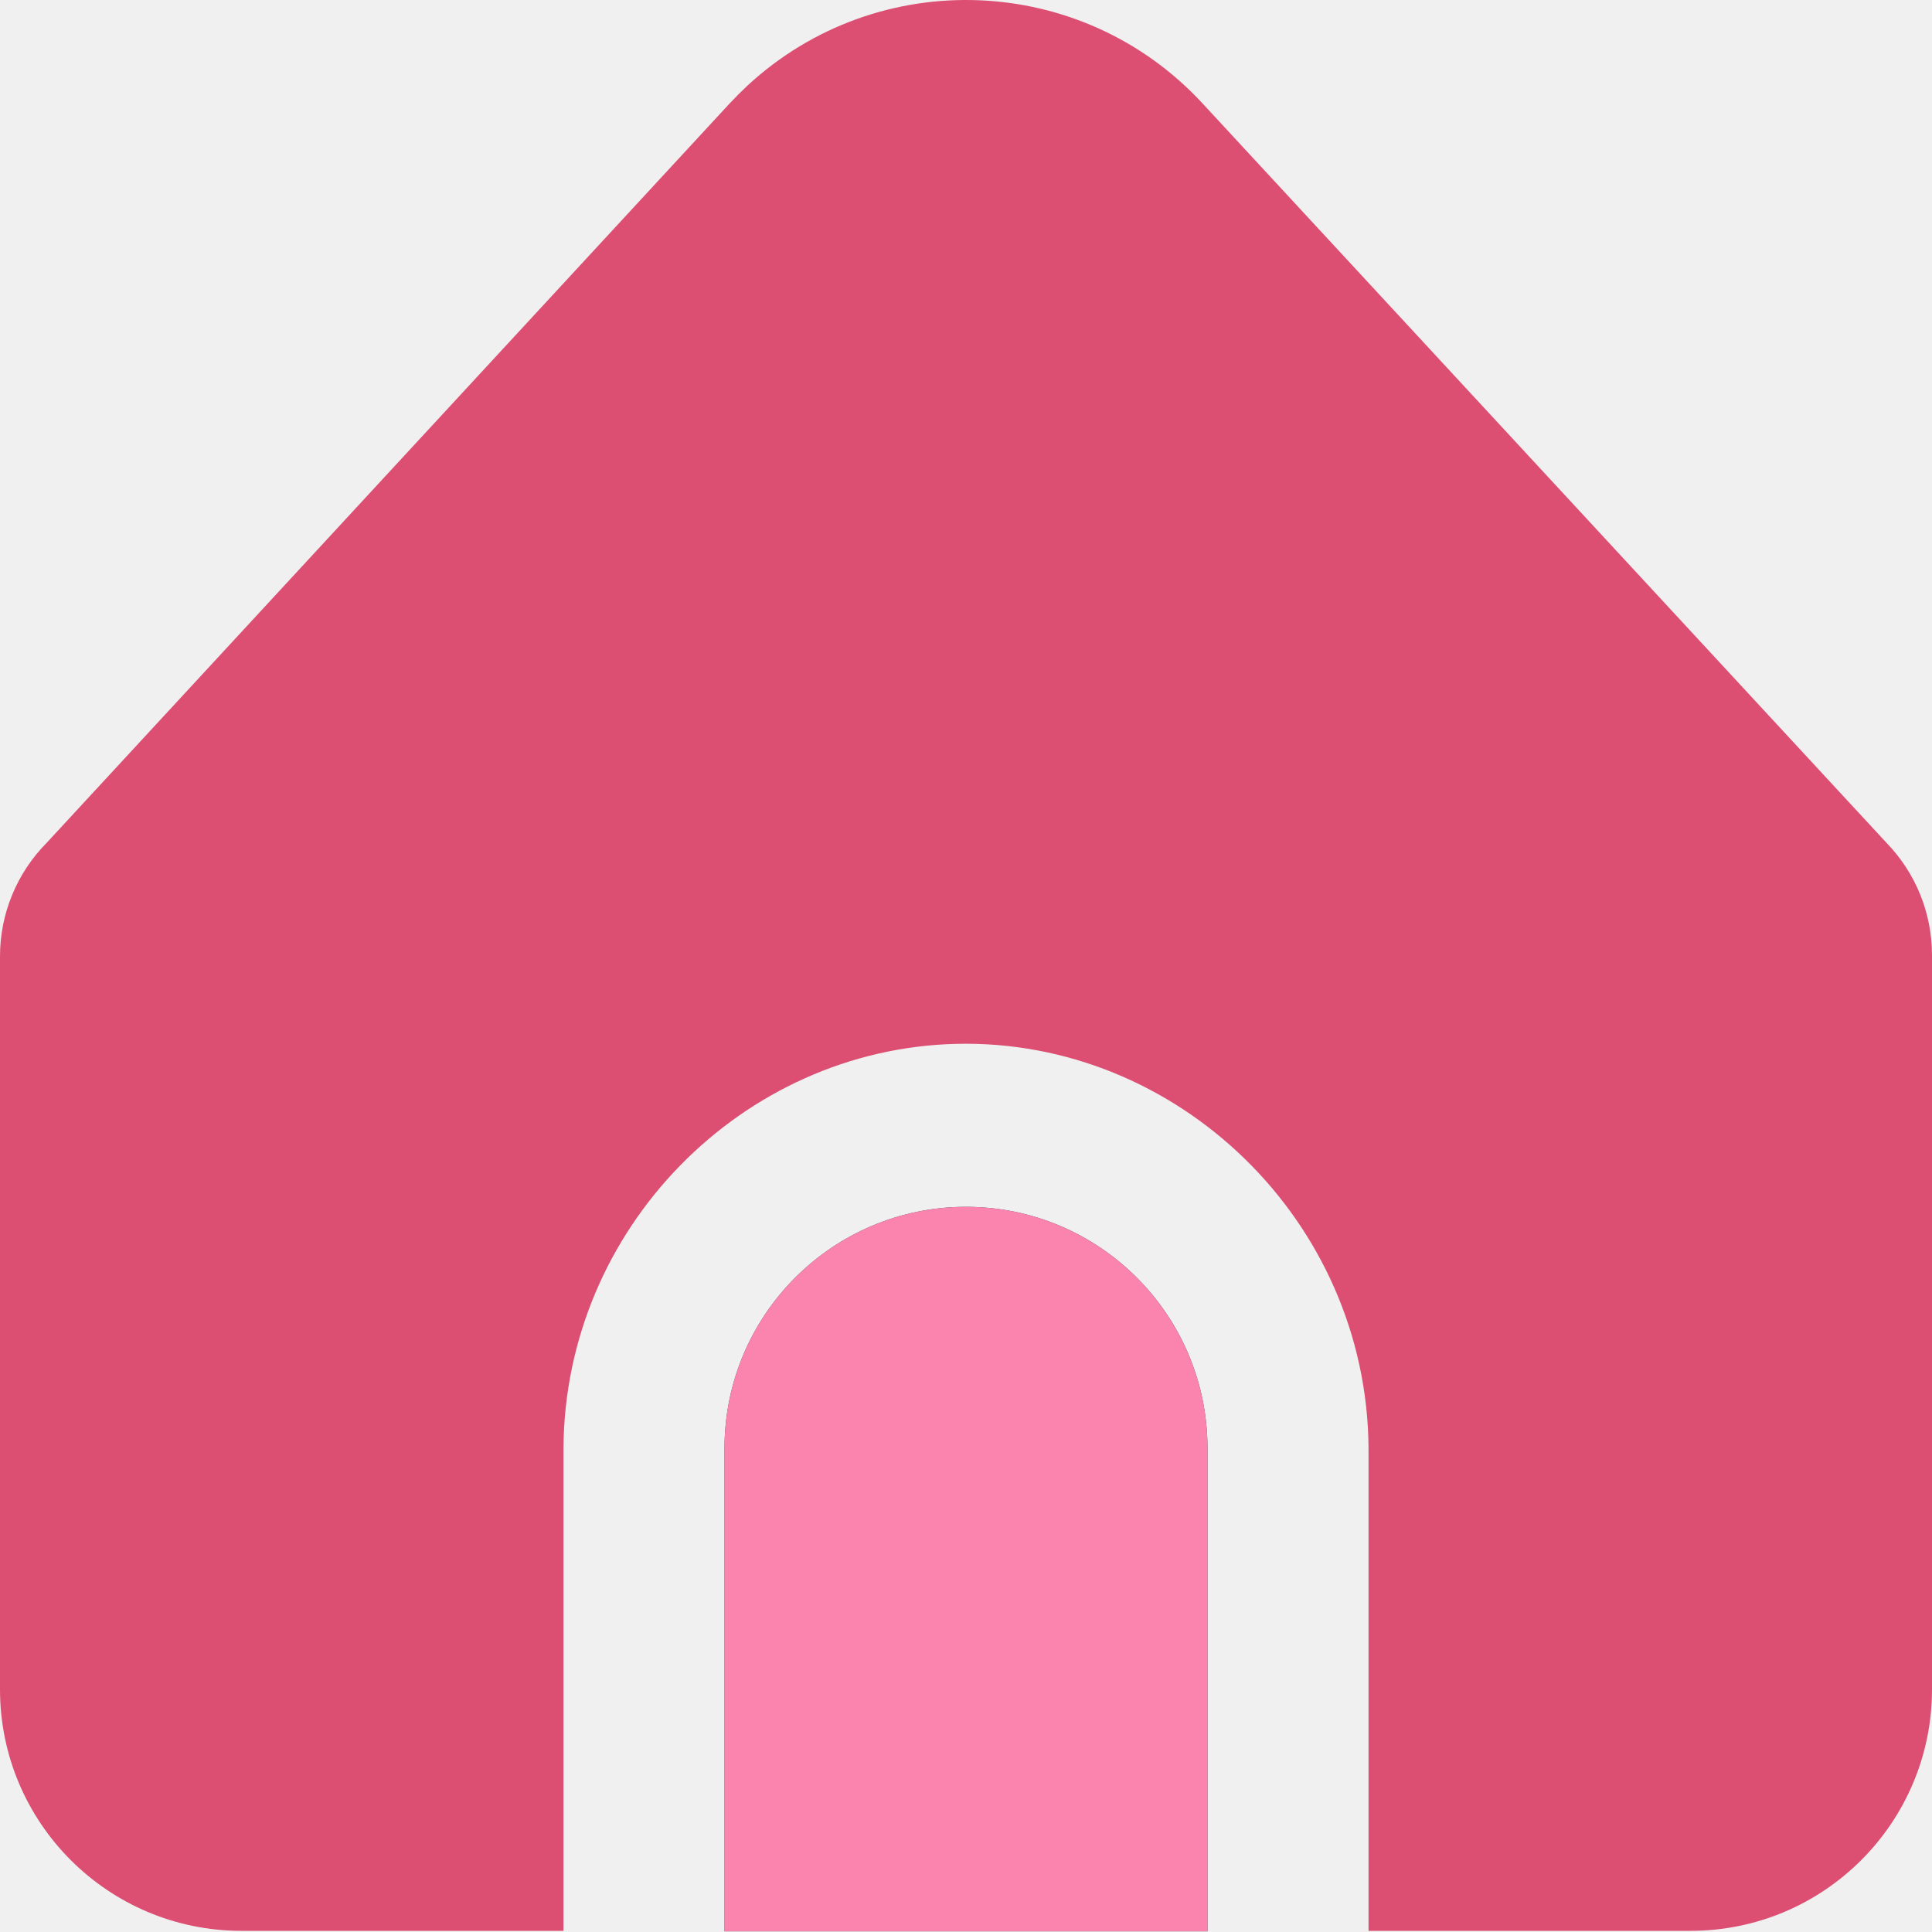
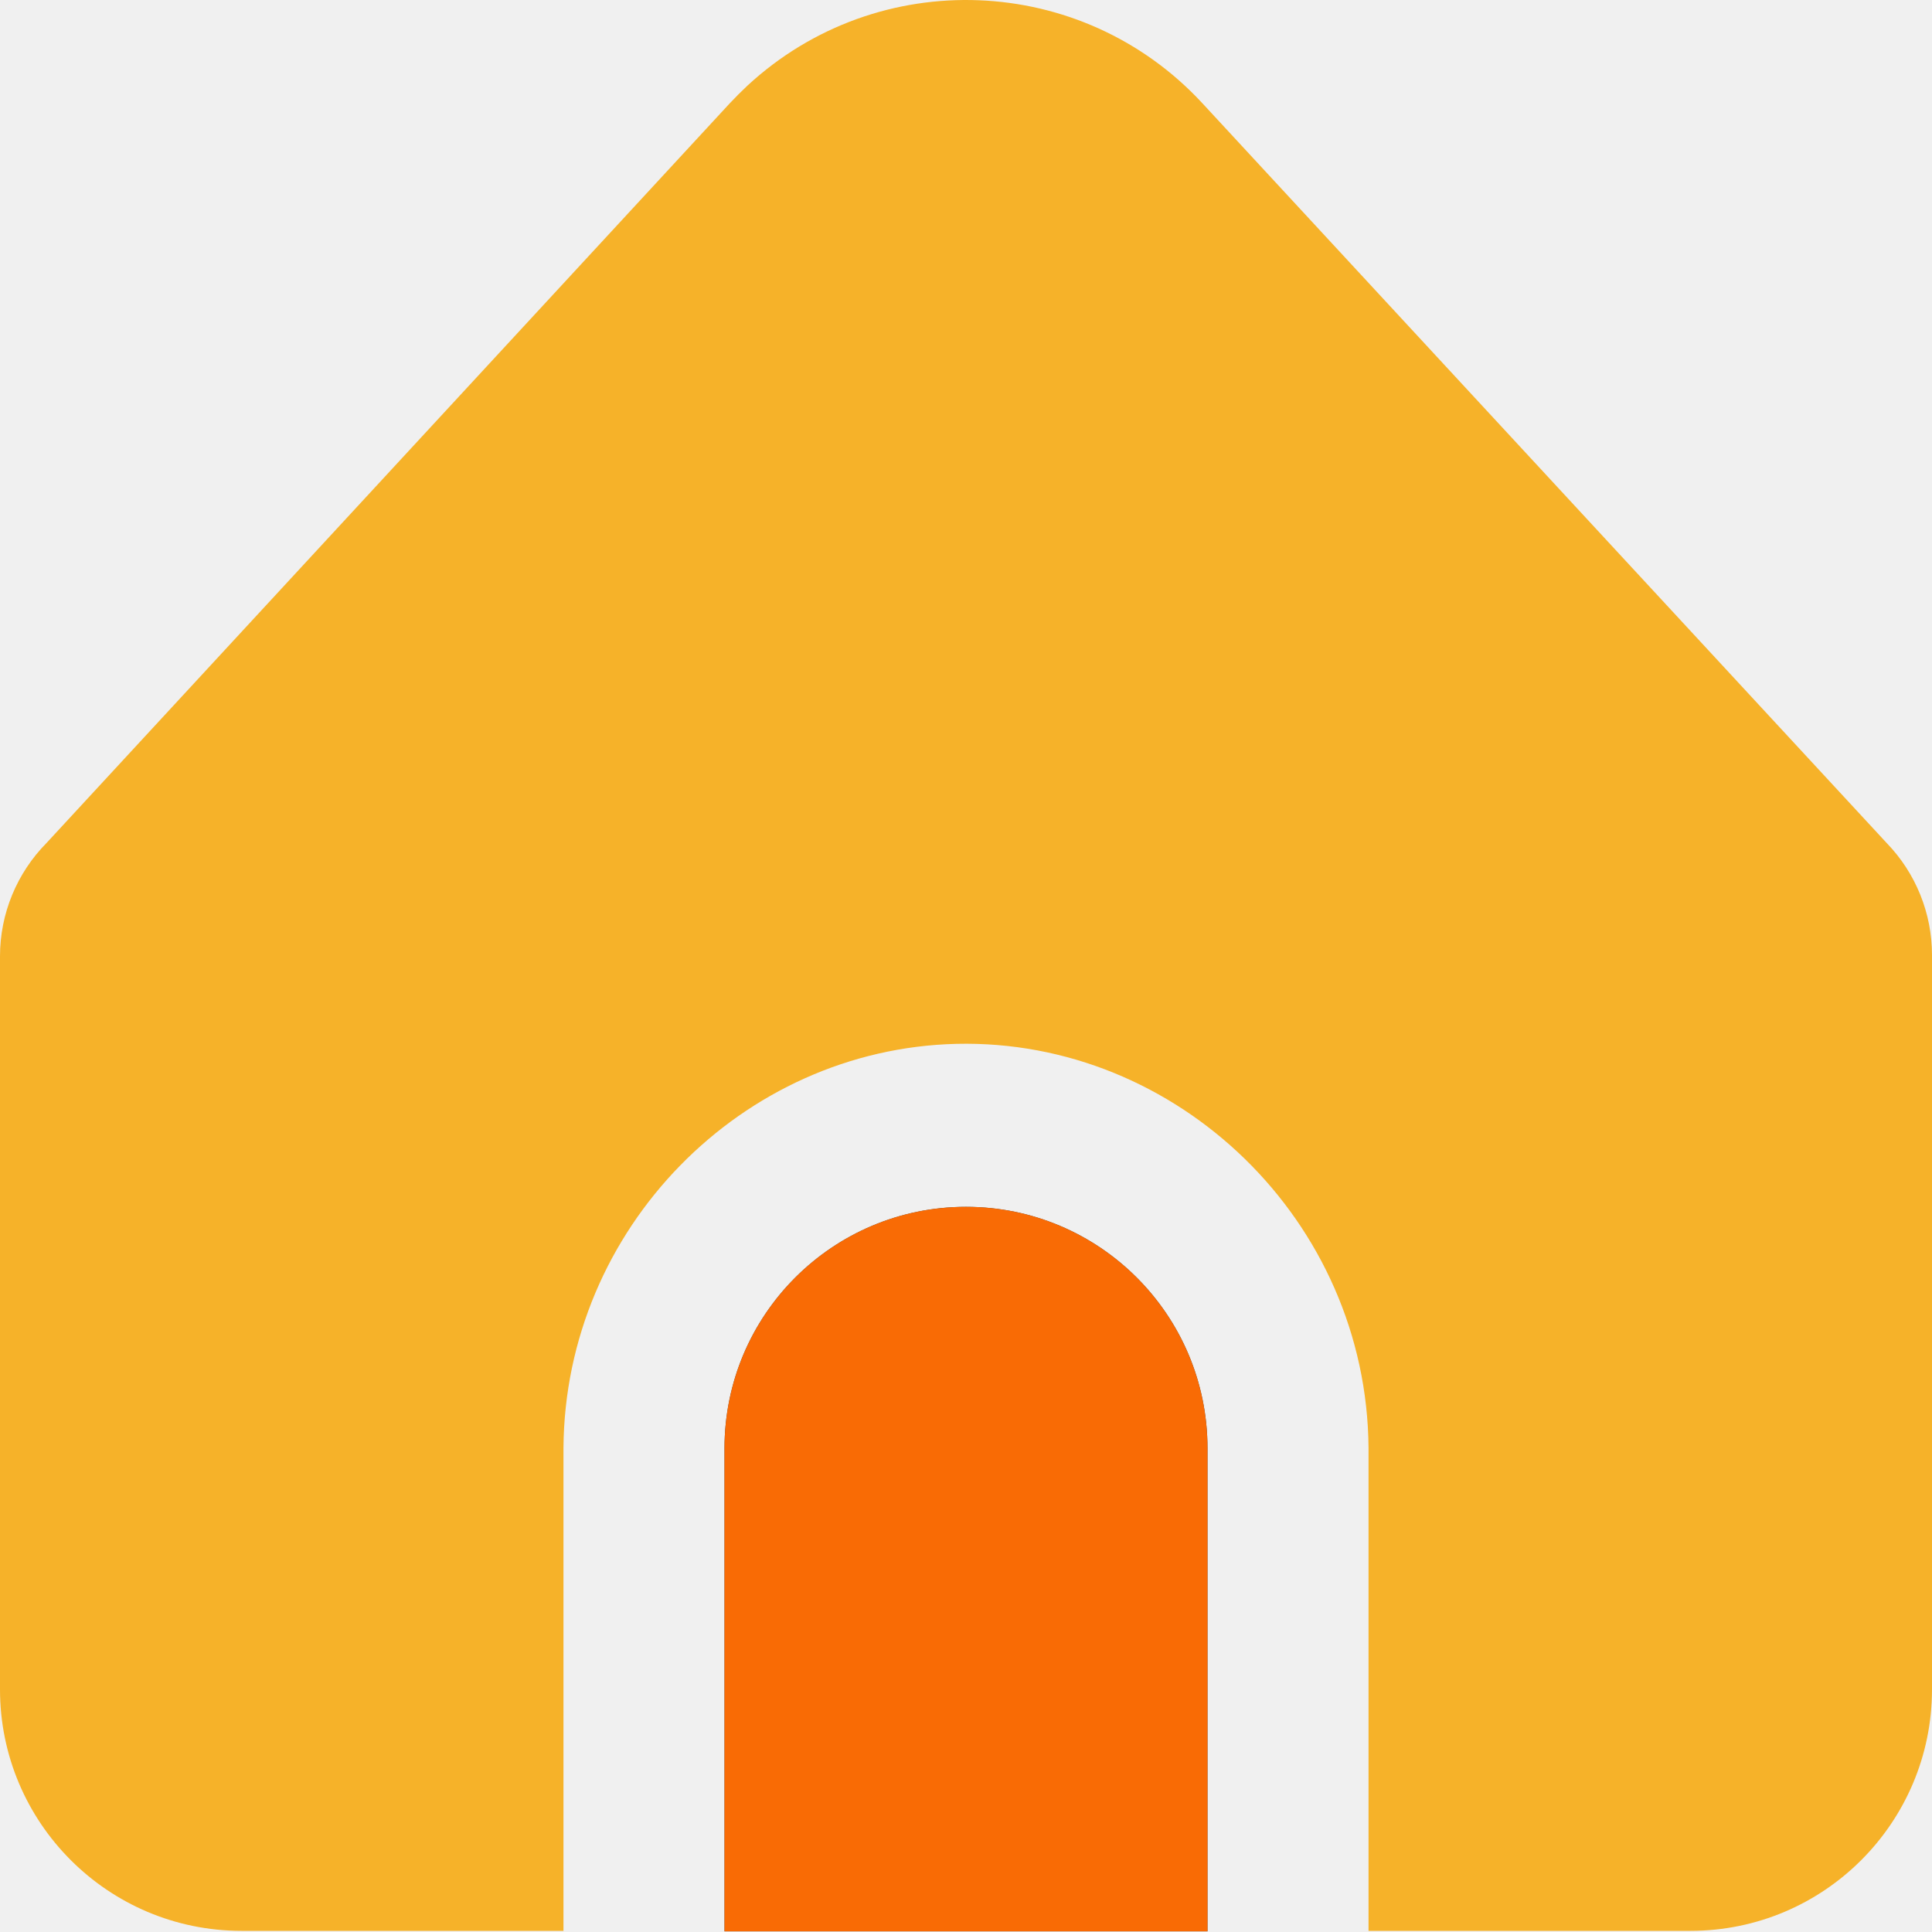
<svg xmlns="http://www.w3.org/2000/svg" width="20" height="20" viewBox="0 0 20 20" fill="none">
-   <g clip-path="url(#clip0_421_2792)">
+   <g clip-path="url(#clip0_3659_7952)">
    <path d="M10 12.493C8.619 12.493 7.5 13.613 7.5 14.993V19.993H12.5V14.993C12.5 13.613 11.381 12.493 10 12.493Z" fill="#374957" />
-     <path d="M14.167 14.988V19.988H17.5C18.881 19.988 20 18.868 20 17.488V9.887C20 9.454 19.832 9.038 19.531 8.727L12.449 1.071C11.2 -0.281 9.091 -0.364 7.739 0.885C7.675 0.945 7.613 1.007 7.553 1.071L0.484 8.724C0.174 9.037 -0 9.459 5.9134e-08 9.899V17.488C5.9134e-08 18.868 1.119 19.988 2.5 19.988H5.833V14.988C5.849 12.715 7.684 10.86 9.899 10.806C12.188 10.751 14.149 12.638 14.167 14.988Z" fill="#DC4F72" />
-     <path d="M10 12.493C8.619 12.493 7.5 13.613 7.5 14.993V19.993H12.5V14.993C12.5 13.613 11.381 12.493 10 12.493Z" fill="#FA84AE" />
+     <path d="M14.167 14.988V19.988H17.5C18.881 19.988 20 18.868 20 17.488V9.887C20 9.454 19.832 9.038 19.531 8.727L12.449 1.071C11.2 -0.281 9.091 -0.364 7.739 0.885C7.675 0.945 7.613 1.007 7.553 1.071L0.484 8.724C0.174 9.037 -0 9.459 5.9134e-08 9.899V17.488C5.9134e-08 18.868 1.119 19.988 2.5 19.988H5.833V14.988C5.849 12.715 7.684 10.86 9.899 10.806C12.188 10.751 14.149 12.638 14.167 14.988Z" fill="#F6B229" />
+     <path d="M10 12.493C8.619 12.493 7.5 13.613 7.5 14.993V19.993H12.5V14.993C12.5 13.613 11.381 12.493 10 12.493Z" fill="#F96B05" />
  </g>
  <defs>
-     <clipPath id="clip0_421_2792">
+     <clipPath id="clip0_3659_7952">
      <rect width="20" height="20" fill="white" />
    </clipPath>
  </defs>
</svg>
